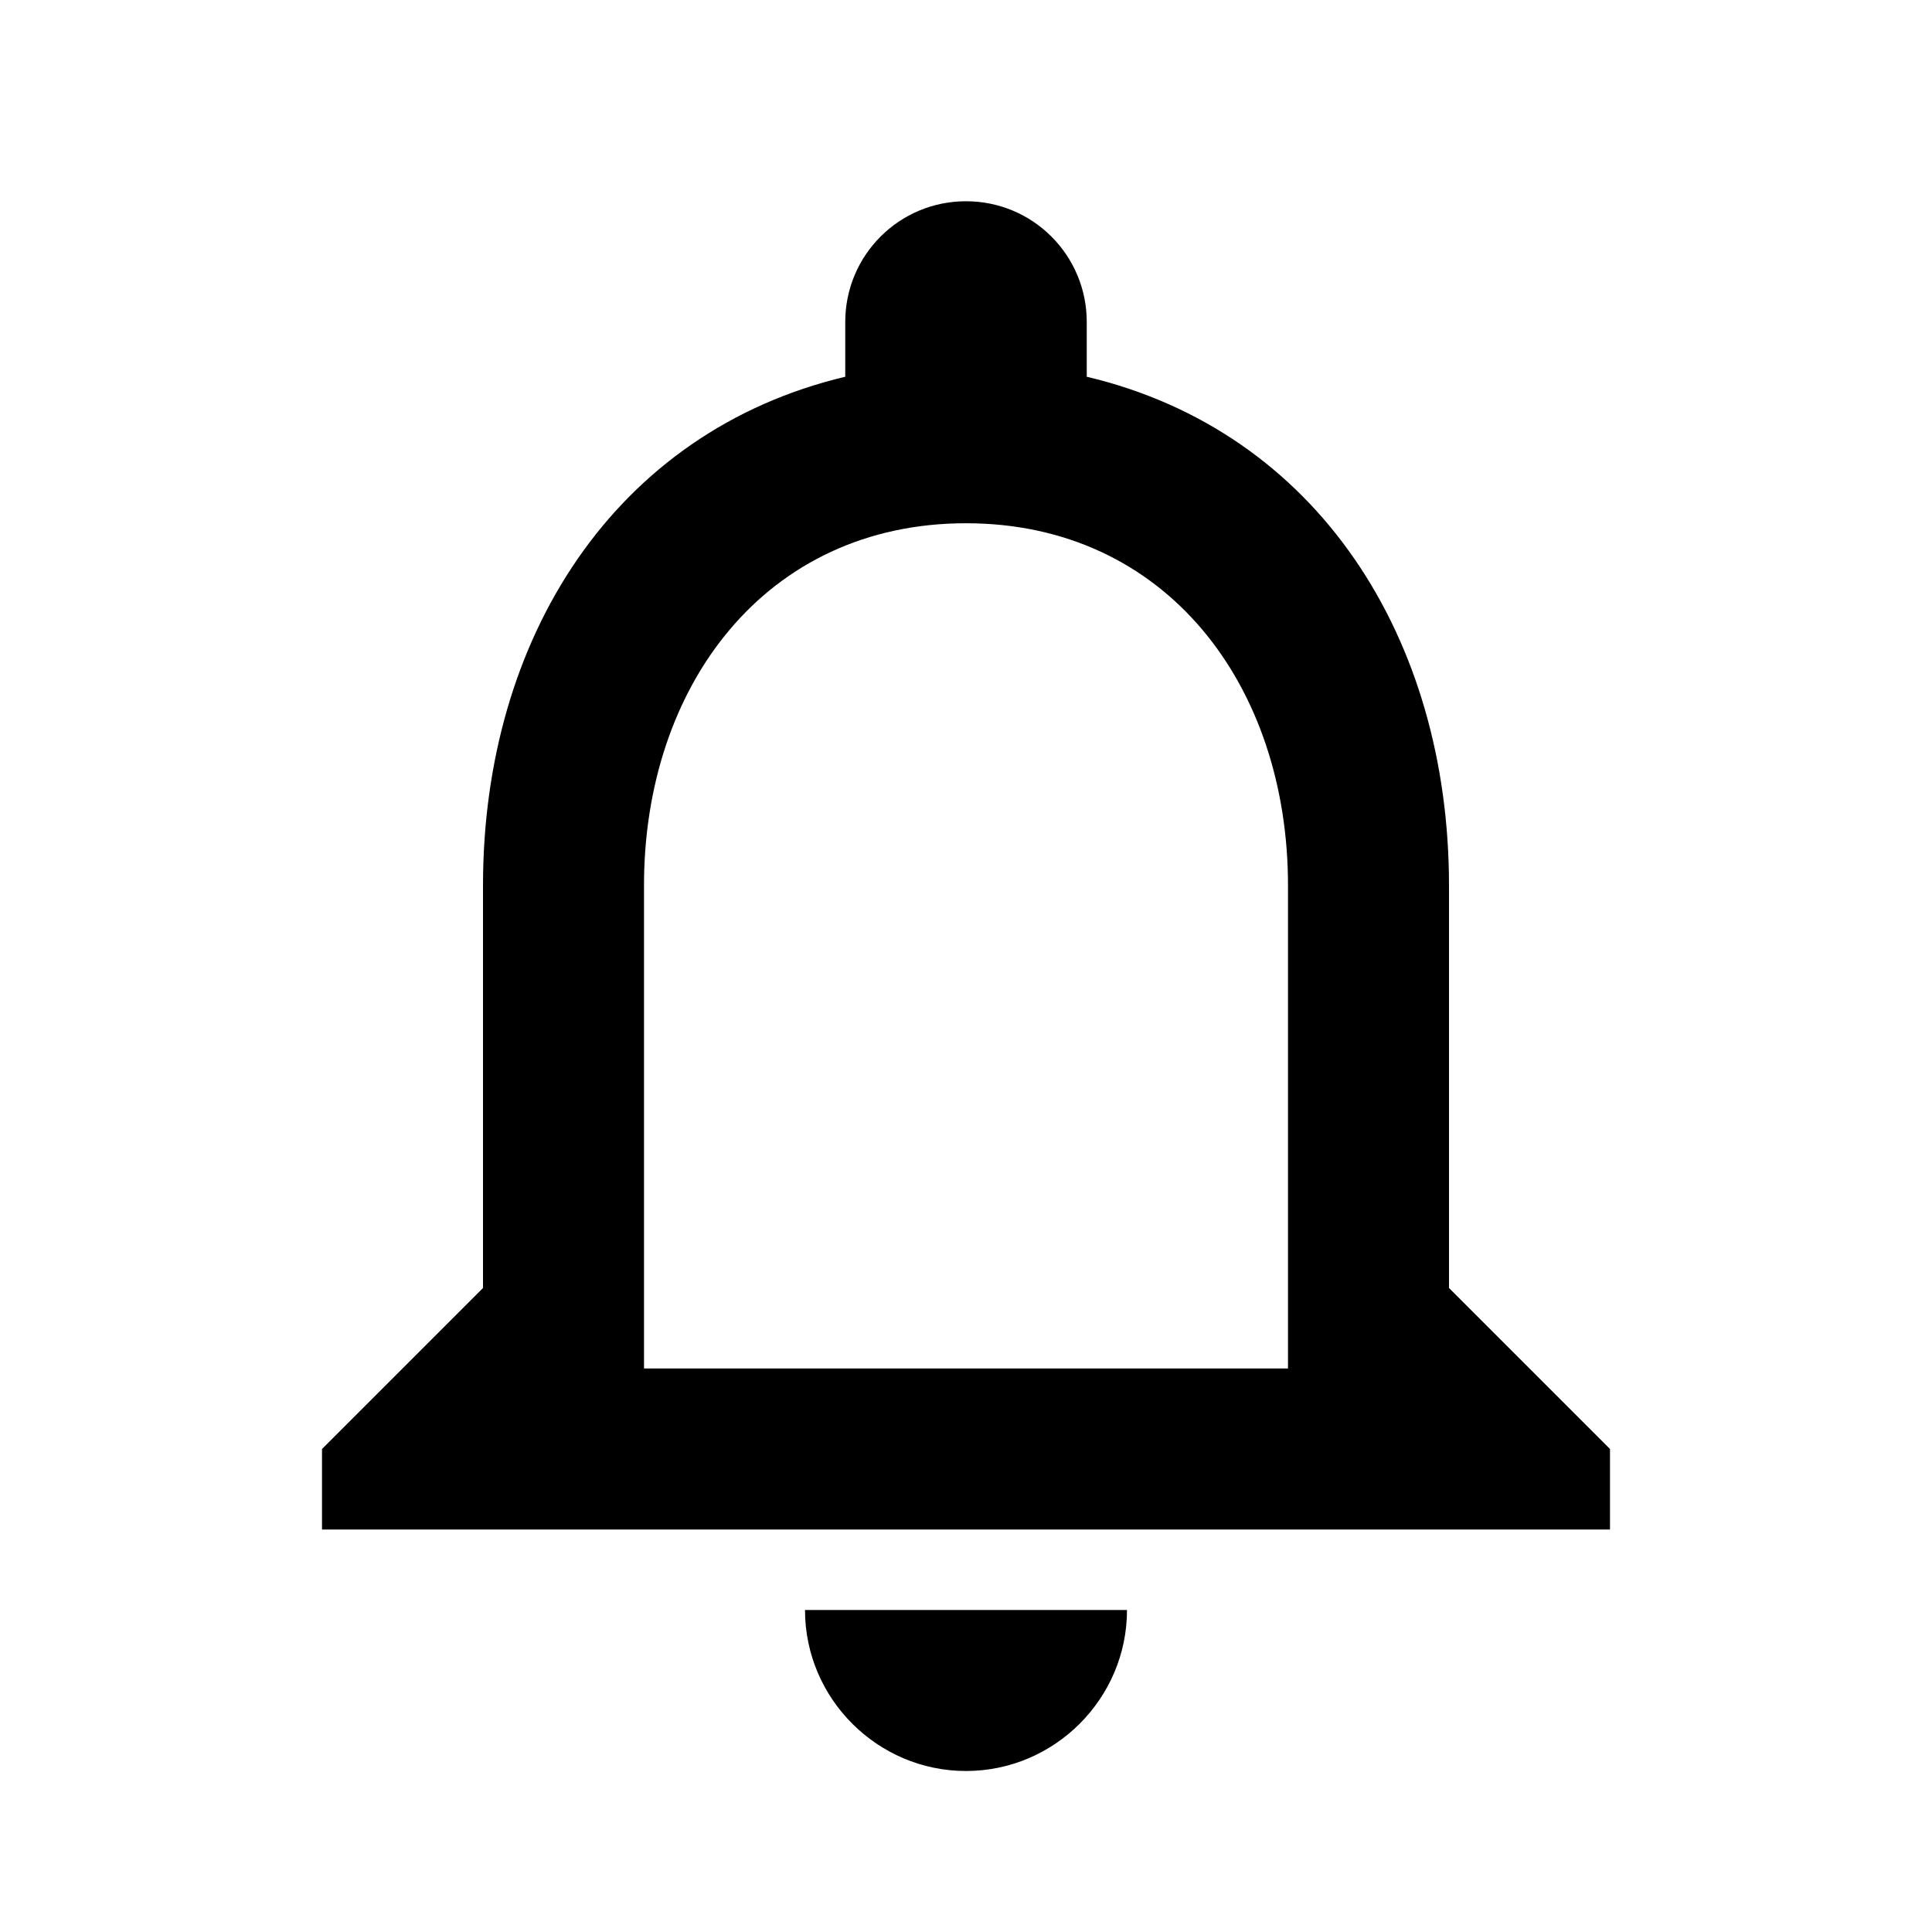
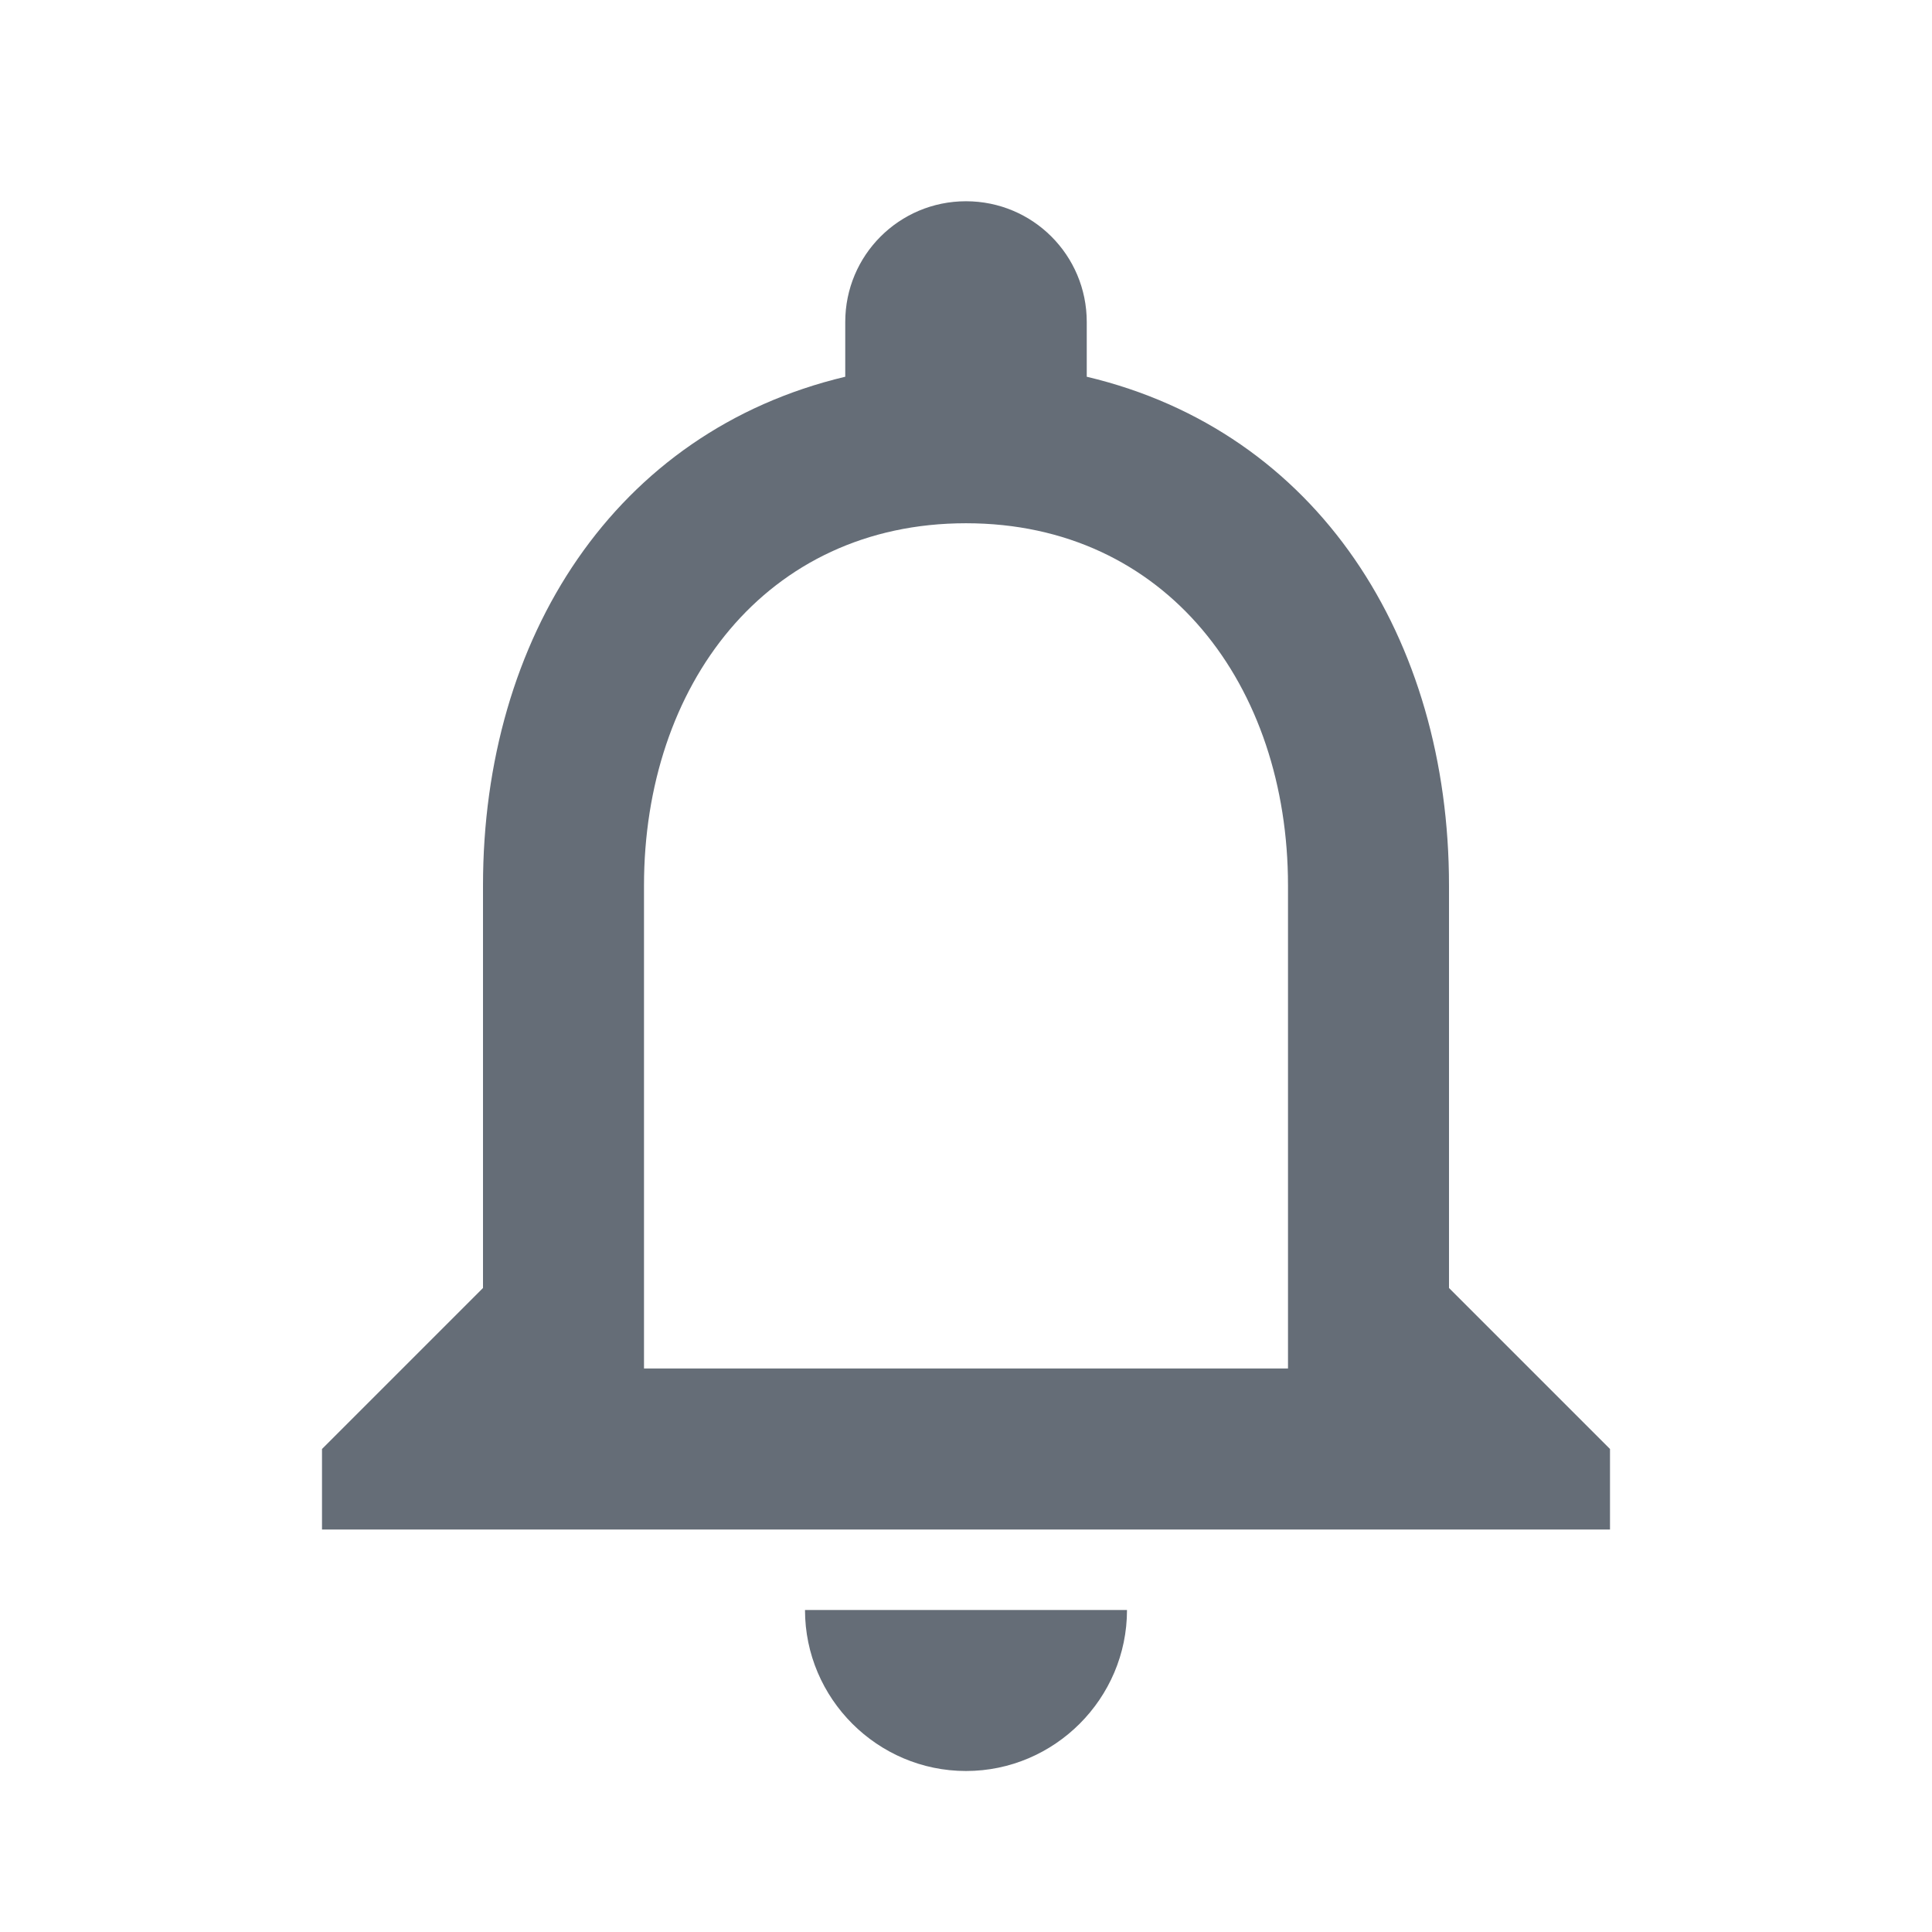
- <svg xmlns="http://www.w3.org/2000/svg" height="24px" viewBox="0 0 24 24" width="24px" fill="#000000">
+ <svg xmlns="http://www.w3.org/2000/svg" height="24px" viewBox="0 0 24 24" width="24px" fill="#656D77">
  <path d="M0 0h24v24H0V0z" fill="none" />
  <path d="M12 22c1.1 0 2-.9 2-2h-4c0 1.1.9 2 2 2zm6-6v-5c0-3.07-1.63-5.64-4.5-6.32V4c0-.83-.67-1.5-1.5-1.5s-1.5.67-1.5 1.5v.68C7.64 5.36 6 7.92 6 11v5l-2 2v1h16v-1l-2-2zm-2 1H8v-6c0-2.48 1.51-4.5 4-4.5s4 2.02 4 4.5v6z" />
</svg>
